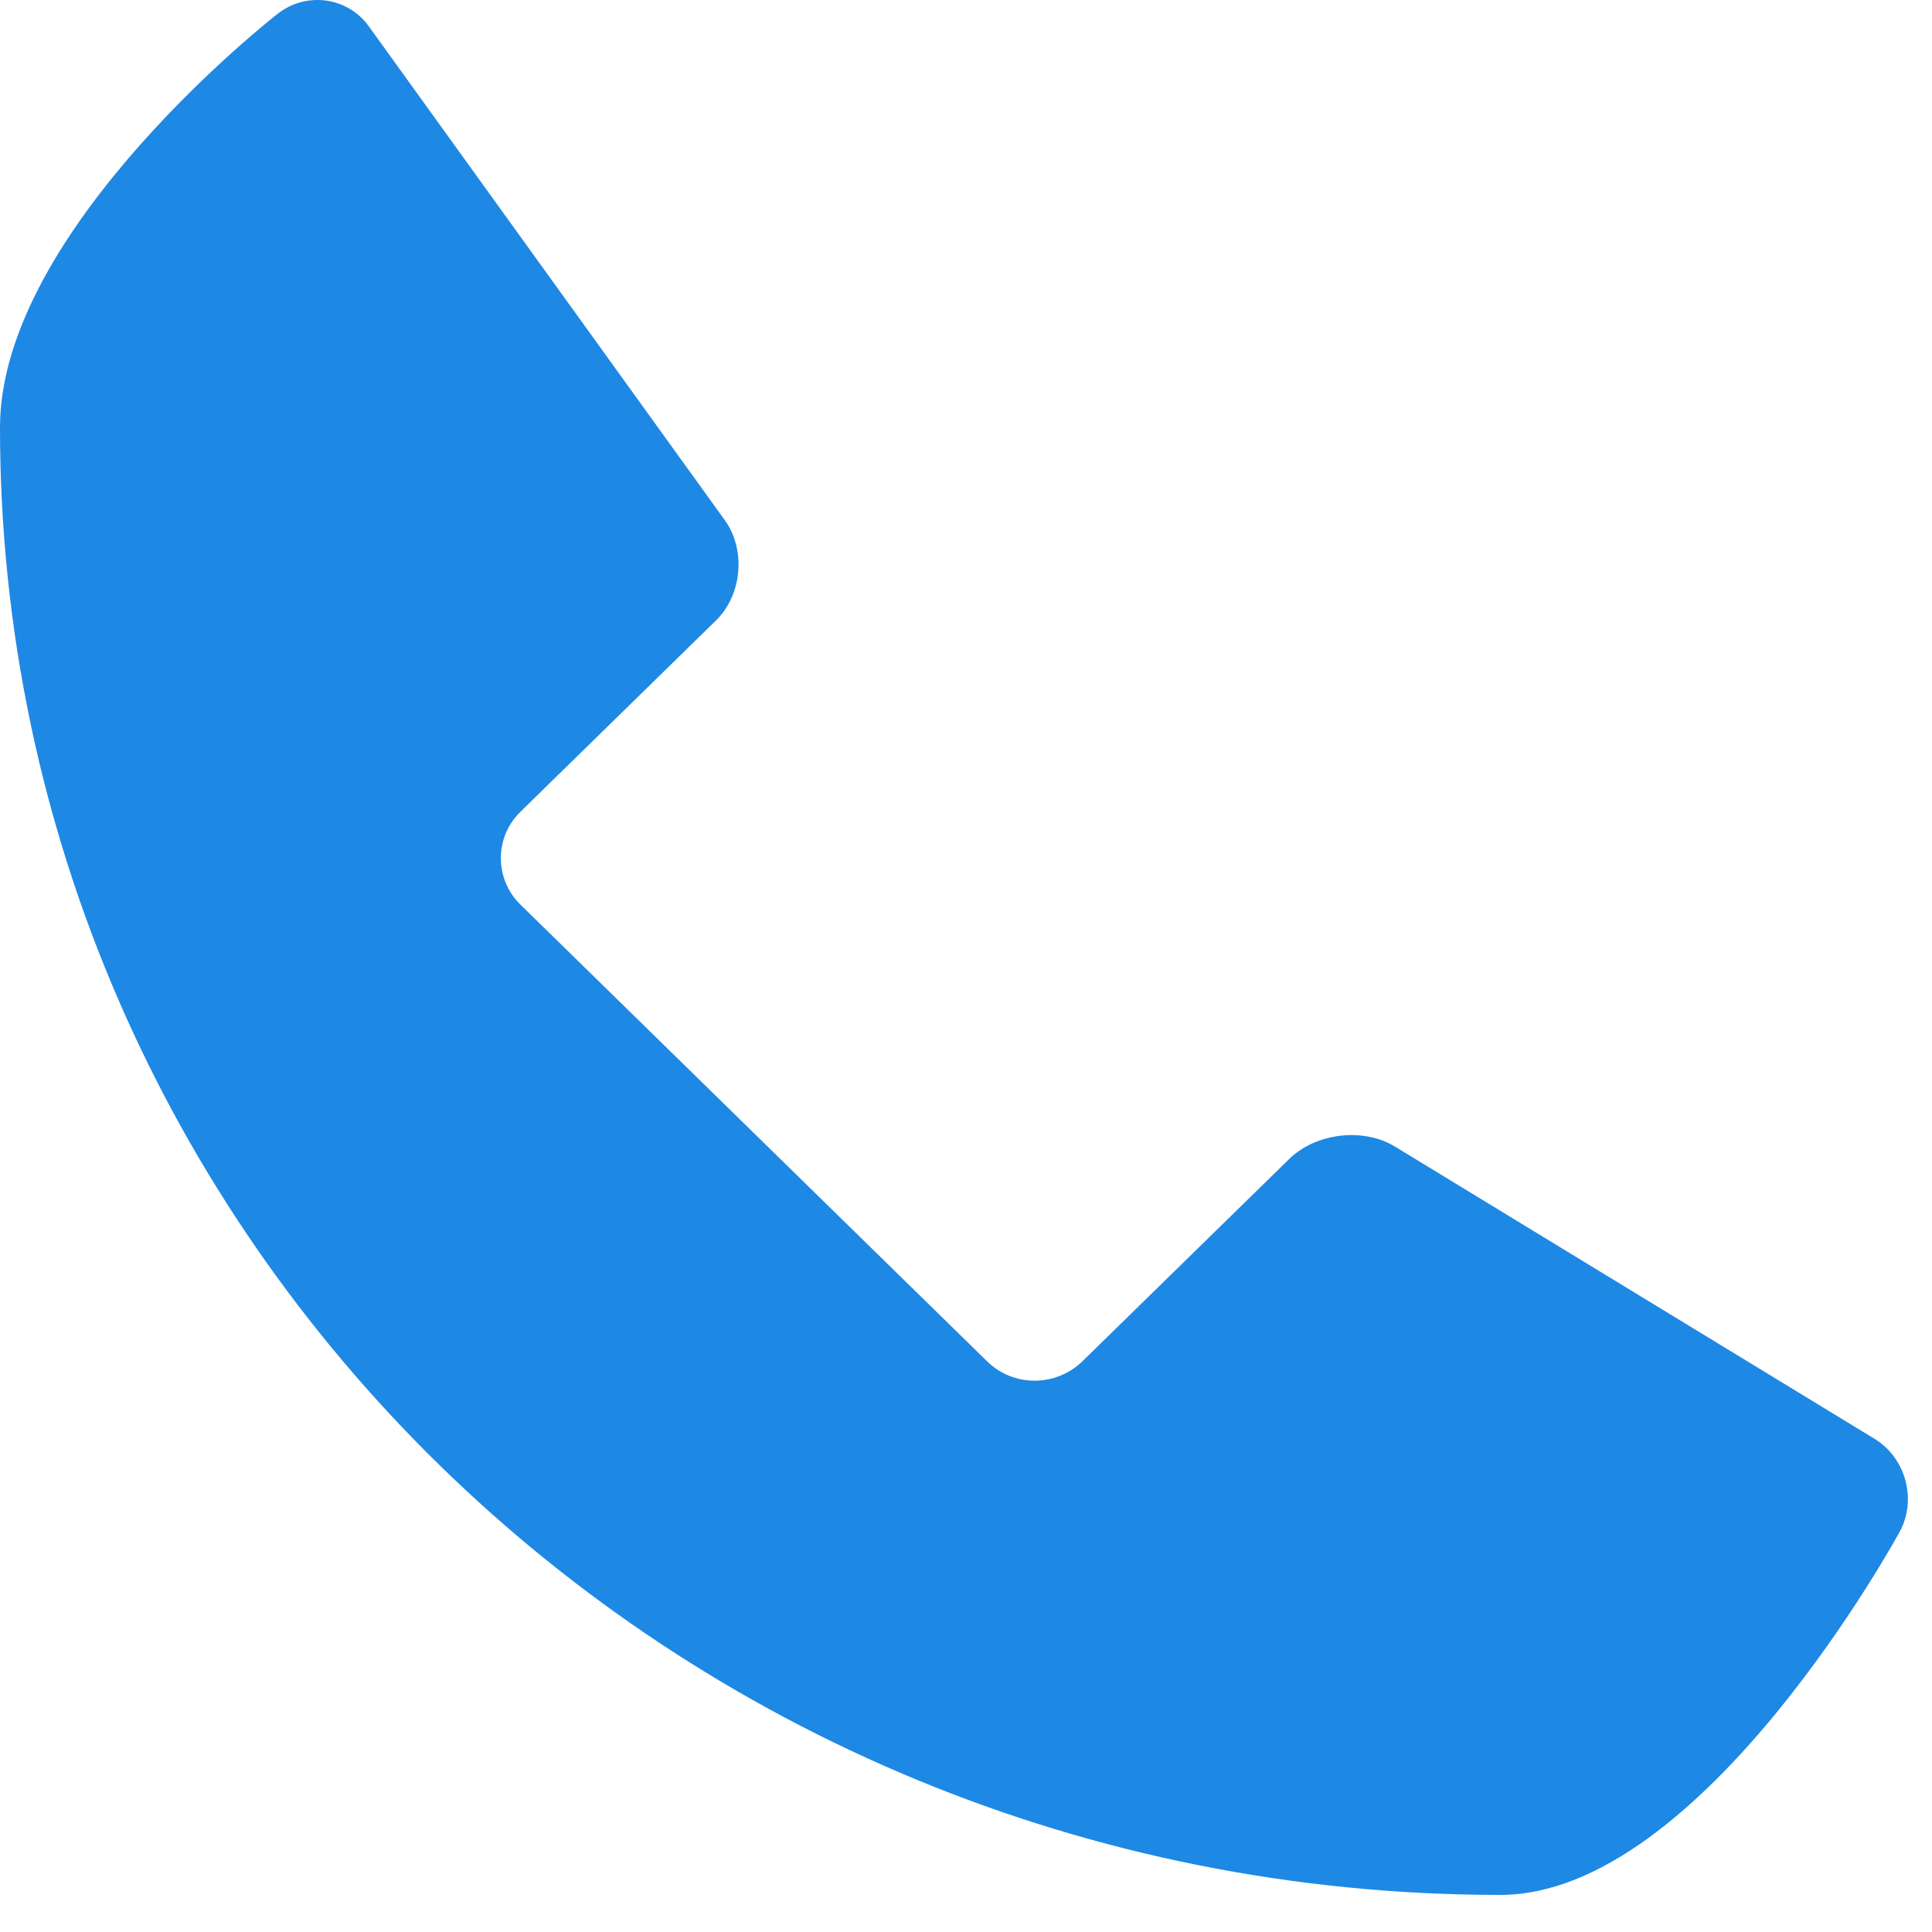
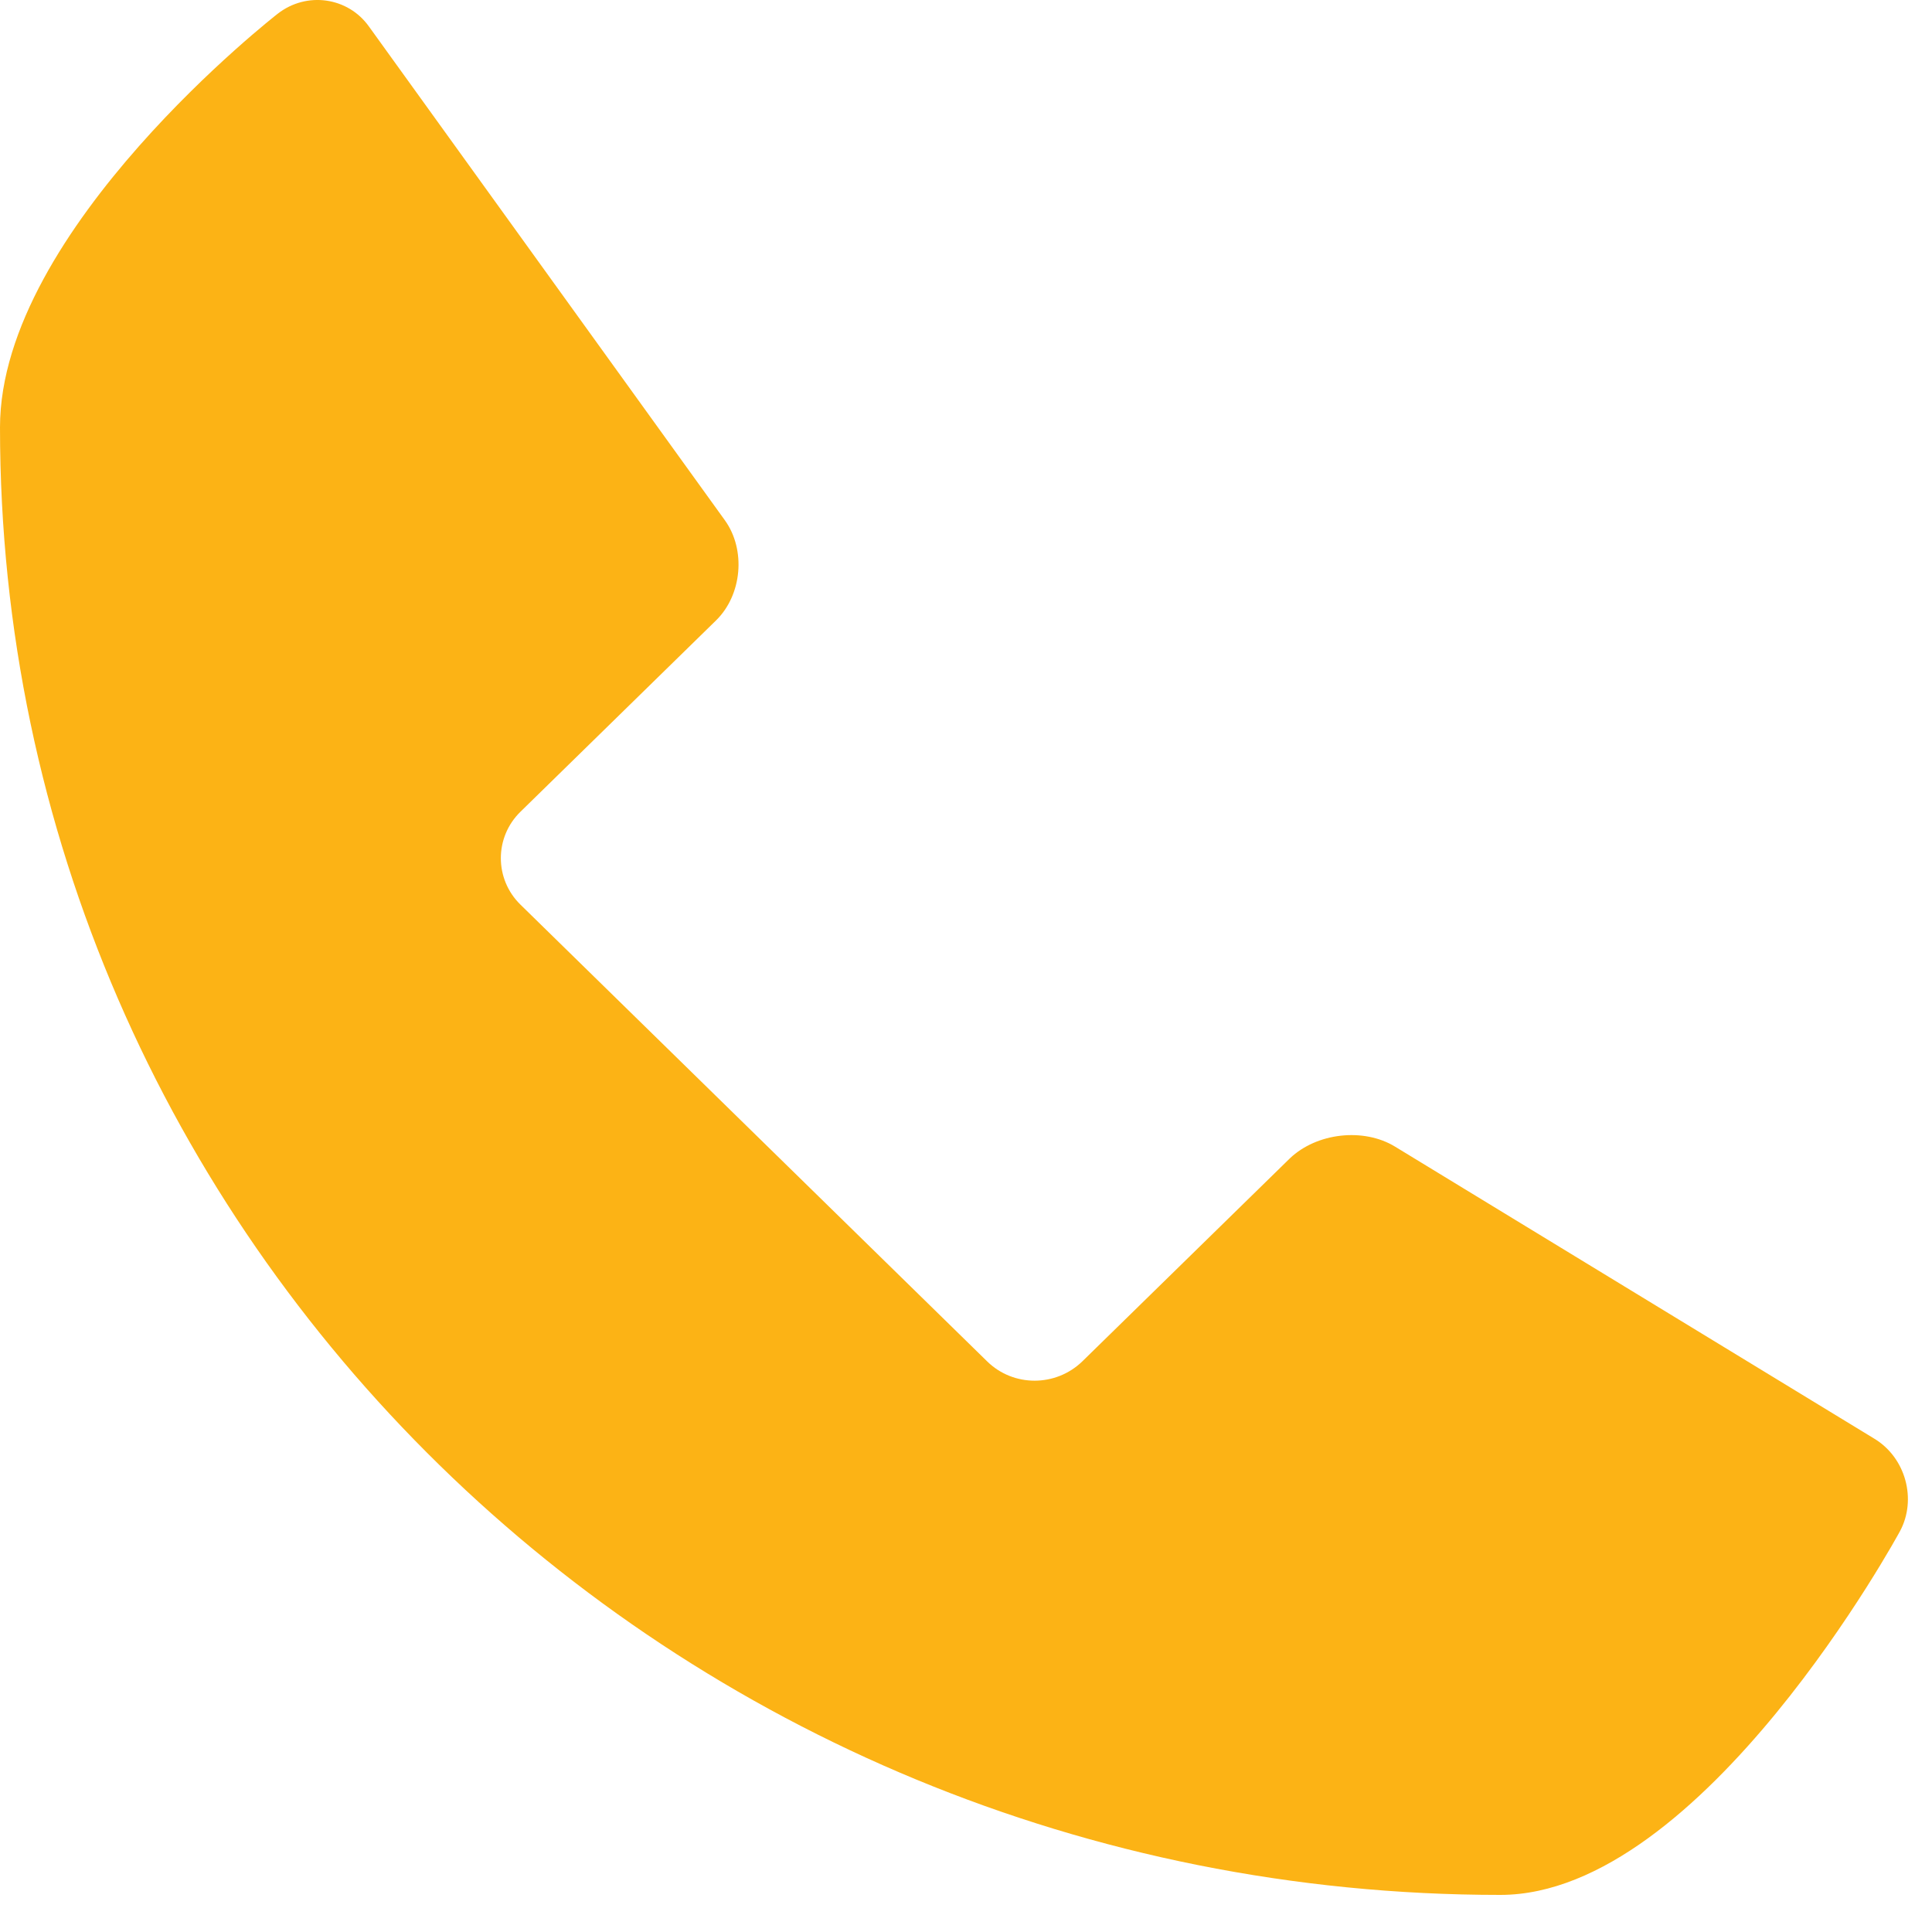
<svg xmlns="http://www.w3.org/2000/svg" width="20px" height="20px" viewBox="0 0 20 20" version="1.1">
  <defs />
  <g id="GdS-md" stroke="none" stroke-width="1" fill="none" fill-rule="evenodd">
-     <g id="14---dicas-de-saude" transform="translate(-254, -285)" fill="#1E88E5">
-       <g id="content" transform="translate(224, 1)">
-         <g id="Telefones-úteis" transform="translate(15, 275)">
+     <g id="14.5---denguezikachiku" transform="translate(-254, -435)" fill="#FCB315">
+       <g id="Group" transform="translate(239, 126)">
+         <g id="Telefones-úteis" transform="translate(0, 300)">
          <path d="M29.44,20.869 C29.116,20.672 28.631,20.726 28.353,20.991 L26.203,23.094 C25.928,23.359 25.491,23.359 25.22,23.094 L20.388,18.365 C20.117,18.1 20.117,17.667 20.388,17.403 L22.413,15.422 C22.683,15.157 22.723,14.691 22.504,14.386 L18.819,9.274 C18.601,8.969 18.174,8.909 17.875,9.142 C17.875,9.142 15,11.374 15,13.424 C15,21.815 21.955,28.616 30.531,28.616 C32.629,28.616 34.668,24.852 34.668,24.852 C34.845,24.523 34.729,24.089 34.401,23.892 L29.44,20.869" id="Imported-Layers" />
        </g>
      </g>
    </g>
  </g>
</svg>
